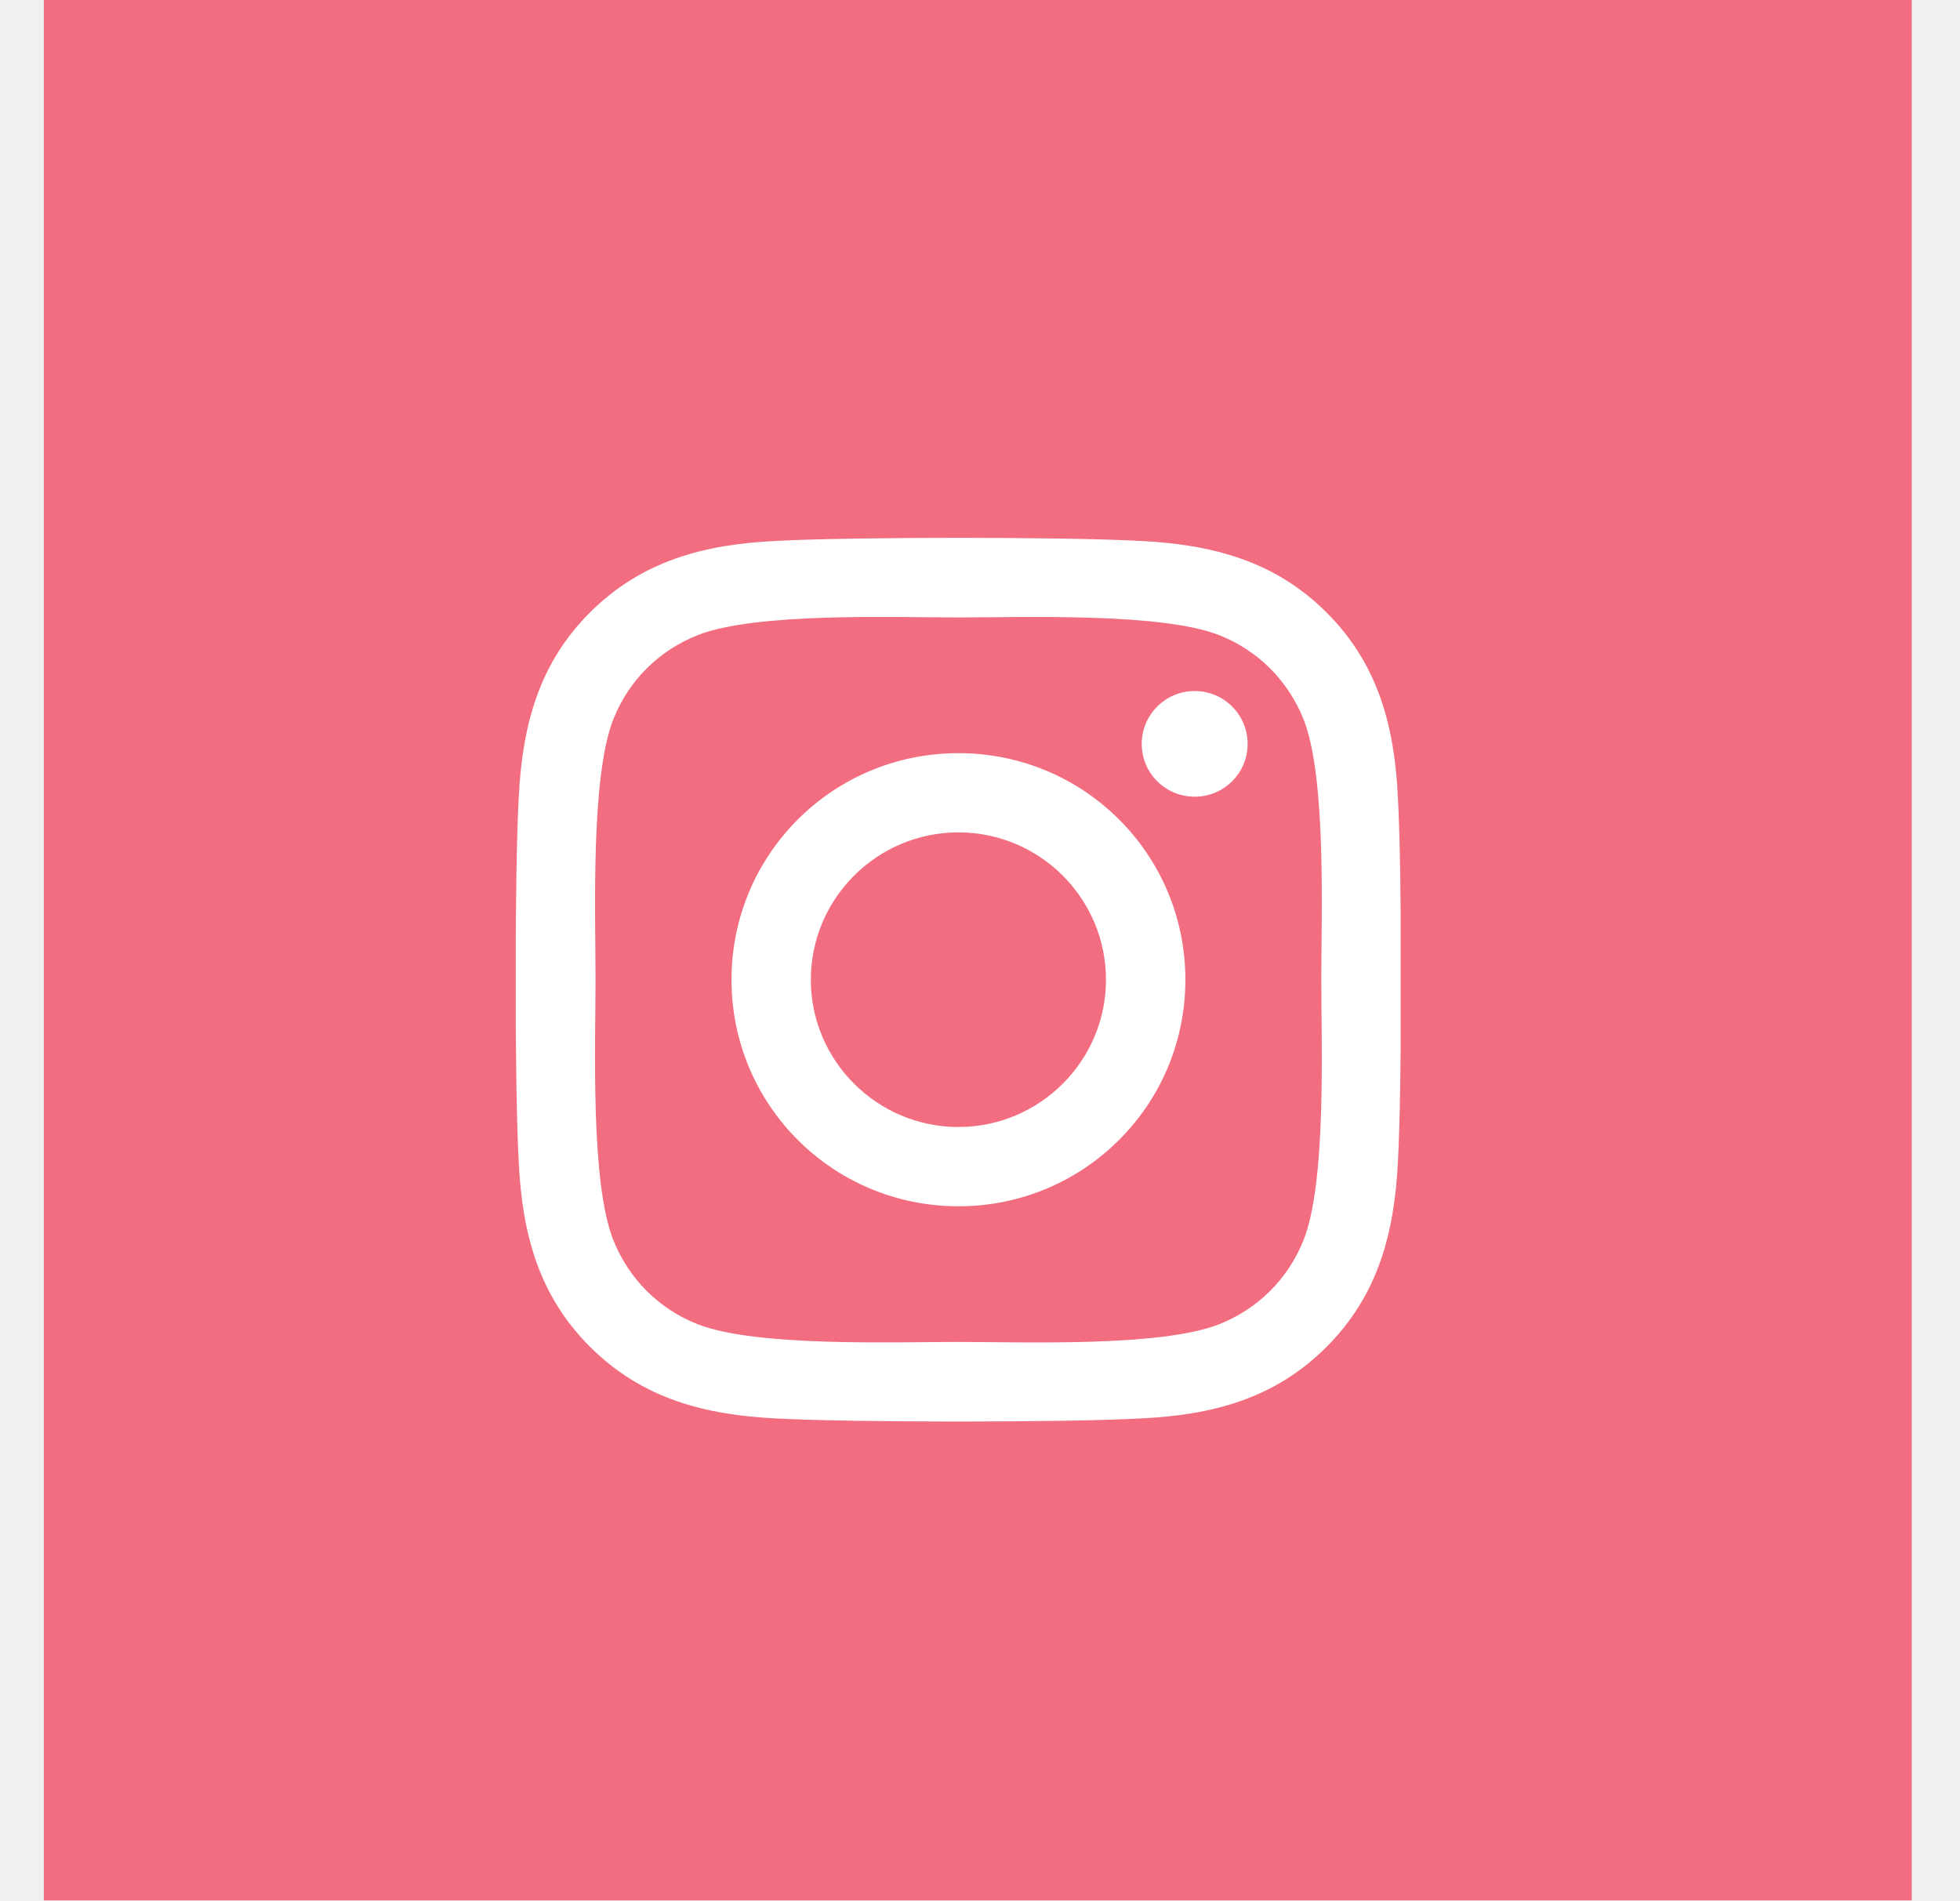
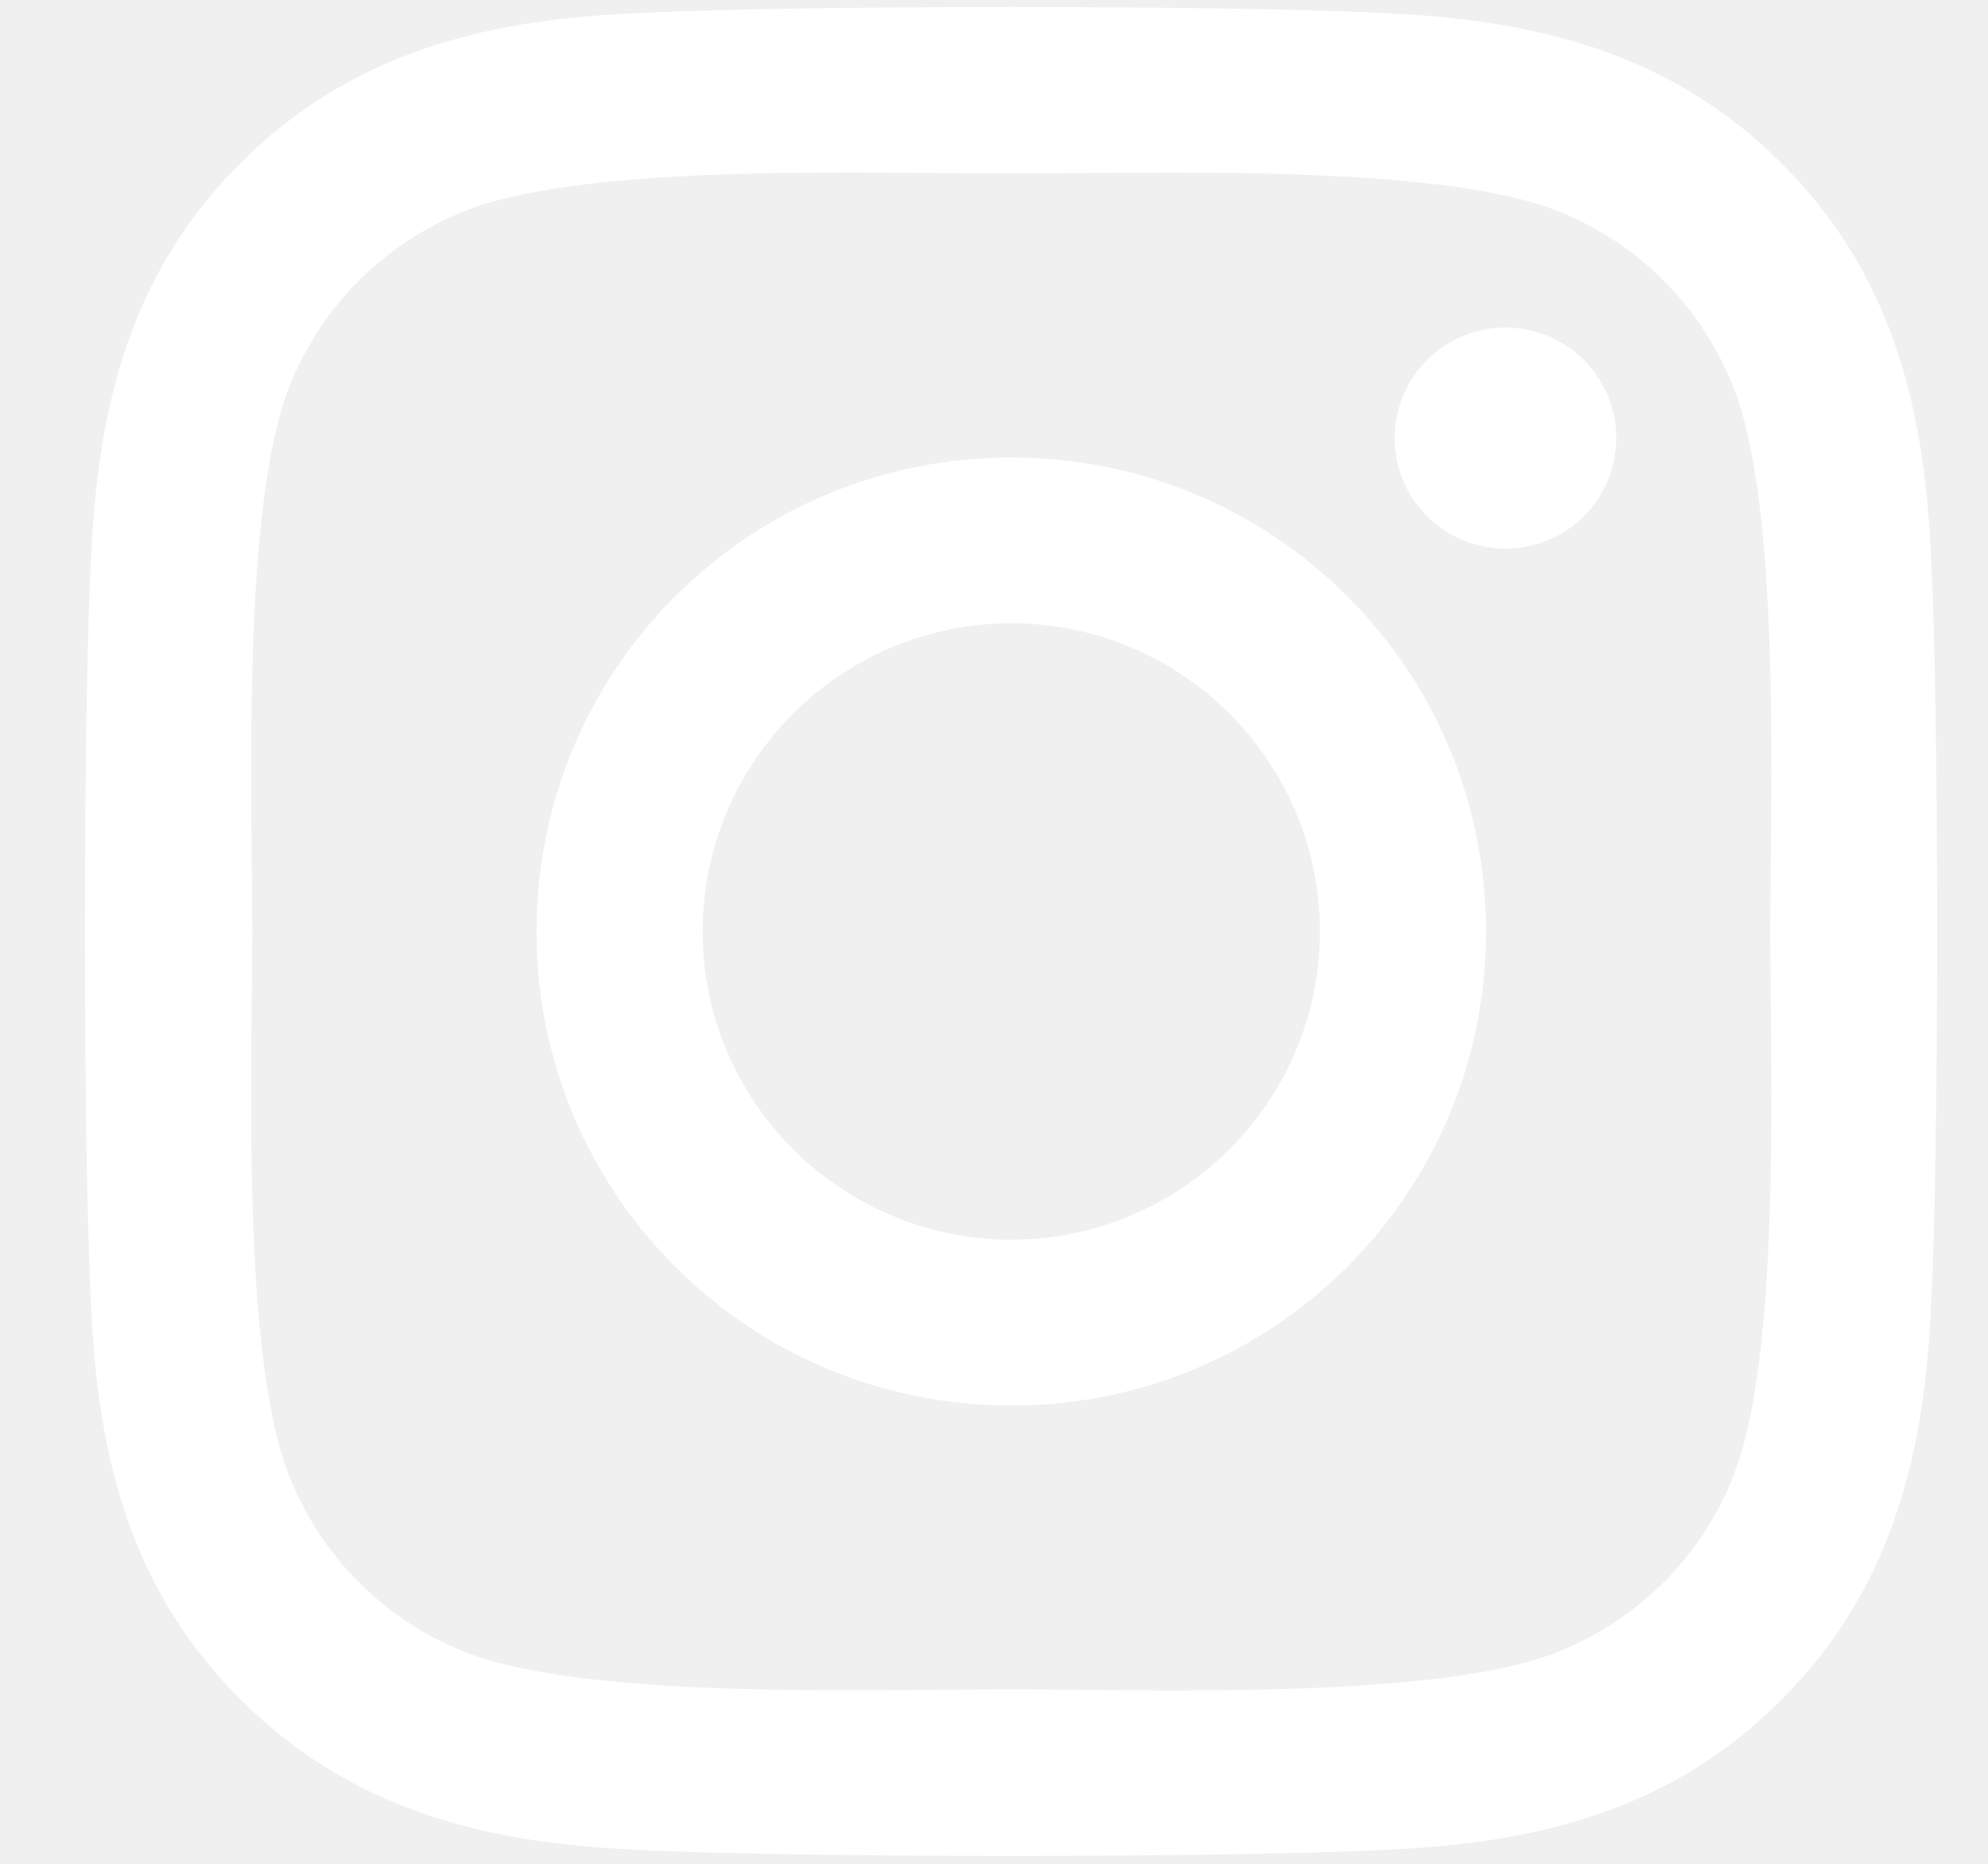
- <svg xmlns="http://www.w3.org/2000/svg" width="33" height="32" viewBox="0 0 33 32" fill="none">
-   <path d="M32.188 0H0.738V32H32.188V0Z" fill="#F16D7F" />
-   <g clip-path="url(#clip0)">
-     <path d="M16.137 12.682C14.022 12.682 12.316 14.385 12.316 16.497C12.316 18.608 14.022 20.312 16.137 20.312C18.252 20.312 19.958 18.608 19.958 16.497C19.958 14.385 18.252 12.682 16.137 12.682ZM16.137 18.977C14.77 18.977 13.652 17.865 13.652 16.497C13.652 15.129 14.767 14.016 16.137 14.016C17.507 14.016 18.621 15.129 18.621 16.497C18.621 17.865 17.504 18.977 16.137 18.977ZM21.006 12.526C21.006 13.02 20.607 13.415 20.114 13.415C19.619 13.415 19.223 13.017 19.223 12.526C19.223 12.034 19.622 11.636 20.114 11.636C20.607 11.636 21.006 12.034 21.006 12.526ZM23.536 13.429C23.48 12.237 23.207 11.181 22.332 10.311C21.461 9.441 20.404 9.169 19.21 9.109C17.979 9.039 14.291 9.039 13.06 9.109C11.87 9.165 10.812 9.438 9.938 10.308C9.063 11.178 8.794 12.233 8.734 13.425C8.664 14.654 8.664 18.336 8.734 19.565C8.79 20.757 9.063 21.812 9.938 22.682C10.812 23.552 11.867 23.825 13.06 23.884C14.291 23.954 17.979 23.954 19.21 23.884C20.404 23.828 21.461 23.556 22.332 22.682C23.204 21.812 23.477 20.757 23.536 19.565C23.606 18.336 23.606 14.657 23.536 13.429ZM21.947 20.883C21.687 21.534 21.185 22.035 20.53 22.297C19.549 22.686 17.221 22.596 16.137 22.596C15.053 22.596 12.721 22.682 11.743 22.297C11.092 22.038 10.589 21.537 10.327 20.883C9.938 19.903 10.027 17.579 10.027 16.497C10.027 15.414 9.941 13.087 10.327 12.111C10.586 11.46 11.088 10.958 11.743 10.696C12.725 10.308 15.053 10.397 16.137 10.397C17.221 10.397 19.552 10.311 20.53 10.696C21.182 10.955 21.684 11.456 21.947 12.111C22.336 13.09 22.246 15.414 22.246 16.497C22.246 17.579 22.336 19.907 21.947 20.883Z" fill="white" />
-   </g>
-   <defs>
-     <clipPath id="clip0">
-       <rect width="14.899" height="17" fill="white" transform="translate(8.68396 8)" />
-     </clipPath>
-   </defs>
+ <svg xmlns="http://www.w3.org/2000/svg" width="16" height="15" viewBox="0 0 16 15" fill="none">
+   <path d="M8.139 3.682C6.024 3.682 4.318 5.385 4.318 7.497C4.318 9.608 6.024 11.312 8.139 11.312C10.254 11.312 11.96 9.608 11.96 7.497C11.96 5.385 10.254 3.682 8.139 3.682ZM8.139 9.977C6.772 9.977 5.655 8.865 5.655 7.497C5.655 6.129 6.769 5.016 8.139 5.016C9.509 5.016 10.623 6.129 10.623 7.497C10.623 8.865 9.506 9.977 8.139 9.977ZM13.008 3.526C13.008 4.02 12.609 4.415 12.117 4.415C11.621 4.415 11.225 4.017 11.225 3.526C11.225 3.034 11.624 2.636 12.117 2.636C12.609 2.636 13.008 3.034 13.008 3.526ZM15.539 4.429C15.482 3.237 15.209 2.181 14.335 1.311C13.463 0.441 12.406 0.169 11.212 0.109C9.981 0.039 6.293 0.039 5.063 0.109C3.872 0.165 2.815 0.438 1.94 1.308C1.065 2.177 0.796 3.233 0.736 4.425C0.666 5.654 0.666 9.336 0.736 10.565C0.793 11.757 1.065 12.812 1.94 13.682C2.815 14.552 3.869 14.825 5.063 14.884C6.293 14.954 9.981 14.954 11.212 14.884C12.406 14.828 13.463 14.556 14.335 13.682C15.206 12.812 15.479 11.757 15.539 10.565C15.608 9.336 15.608 5.657 15.539 4.429ZM13.949 11.883C13.69 12.534 13.187 13.035 12.532 13.297C11.551 13.686 9.223 13.596 8.139 13.596C7.055 13.596 4.723 13.682 3.746 13.297C3.094 13.038 2.592 12.537 2.329 11.883C1.94 10.903 2.03 8.579 2.03 7.497C2.03 6.414 1.943 4.087 2.329 3.111C2.588 2.46 3.091 1.958 3.746 1.696C4.727 1.308 7.055 1.397 8.139 1.397C9.223 1.397 11.555 1.311 12.532 1.696C13.184 1.955 13.686 2.456 13.949 3.111C14.338 4.09 14.248 6.414 14.248 7.497C14.248 8.579 14.338 10.907 13.949 11.883Z" fill="white" />
</svg>
